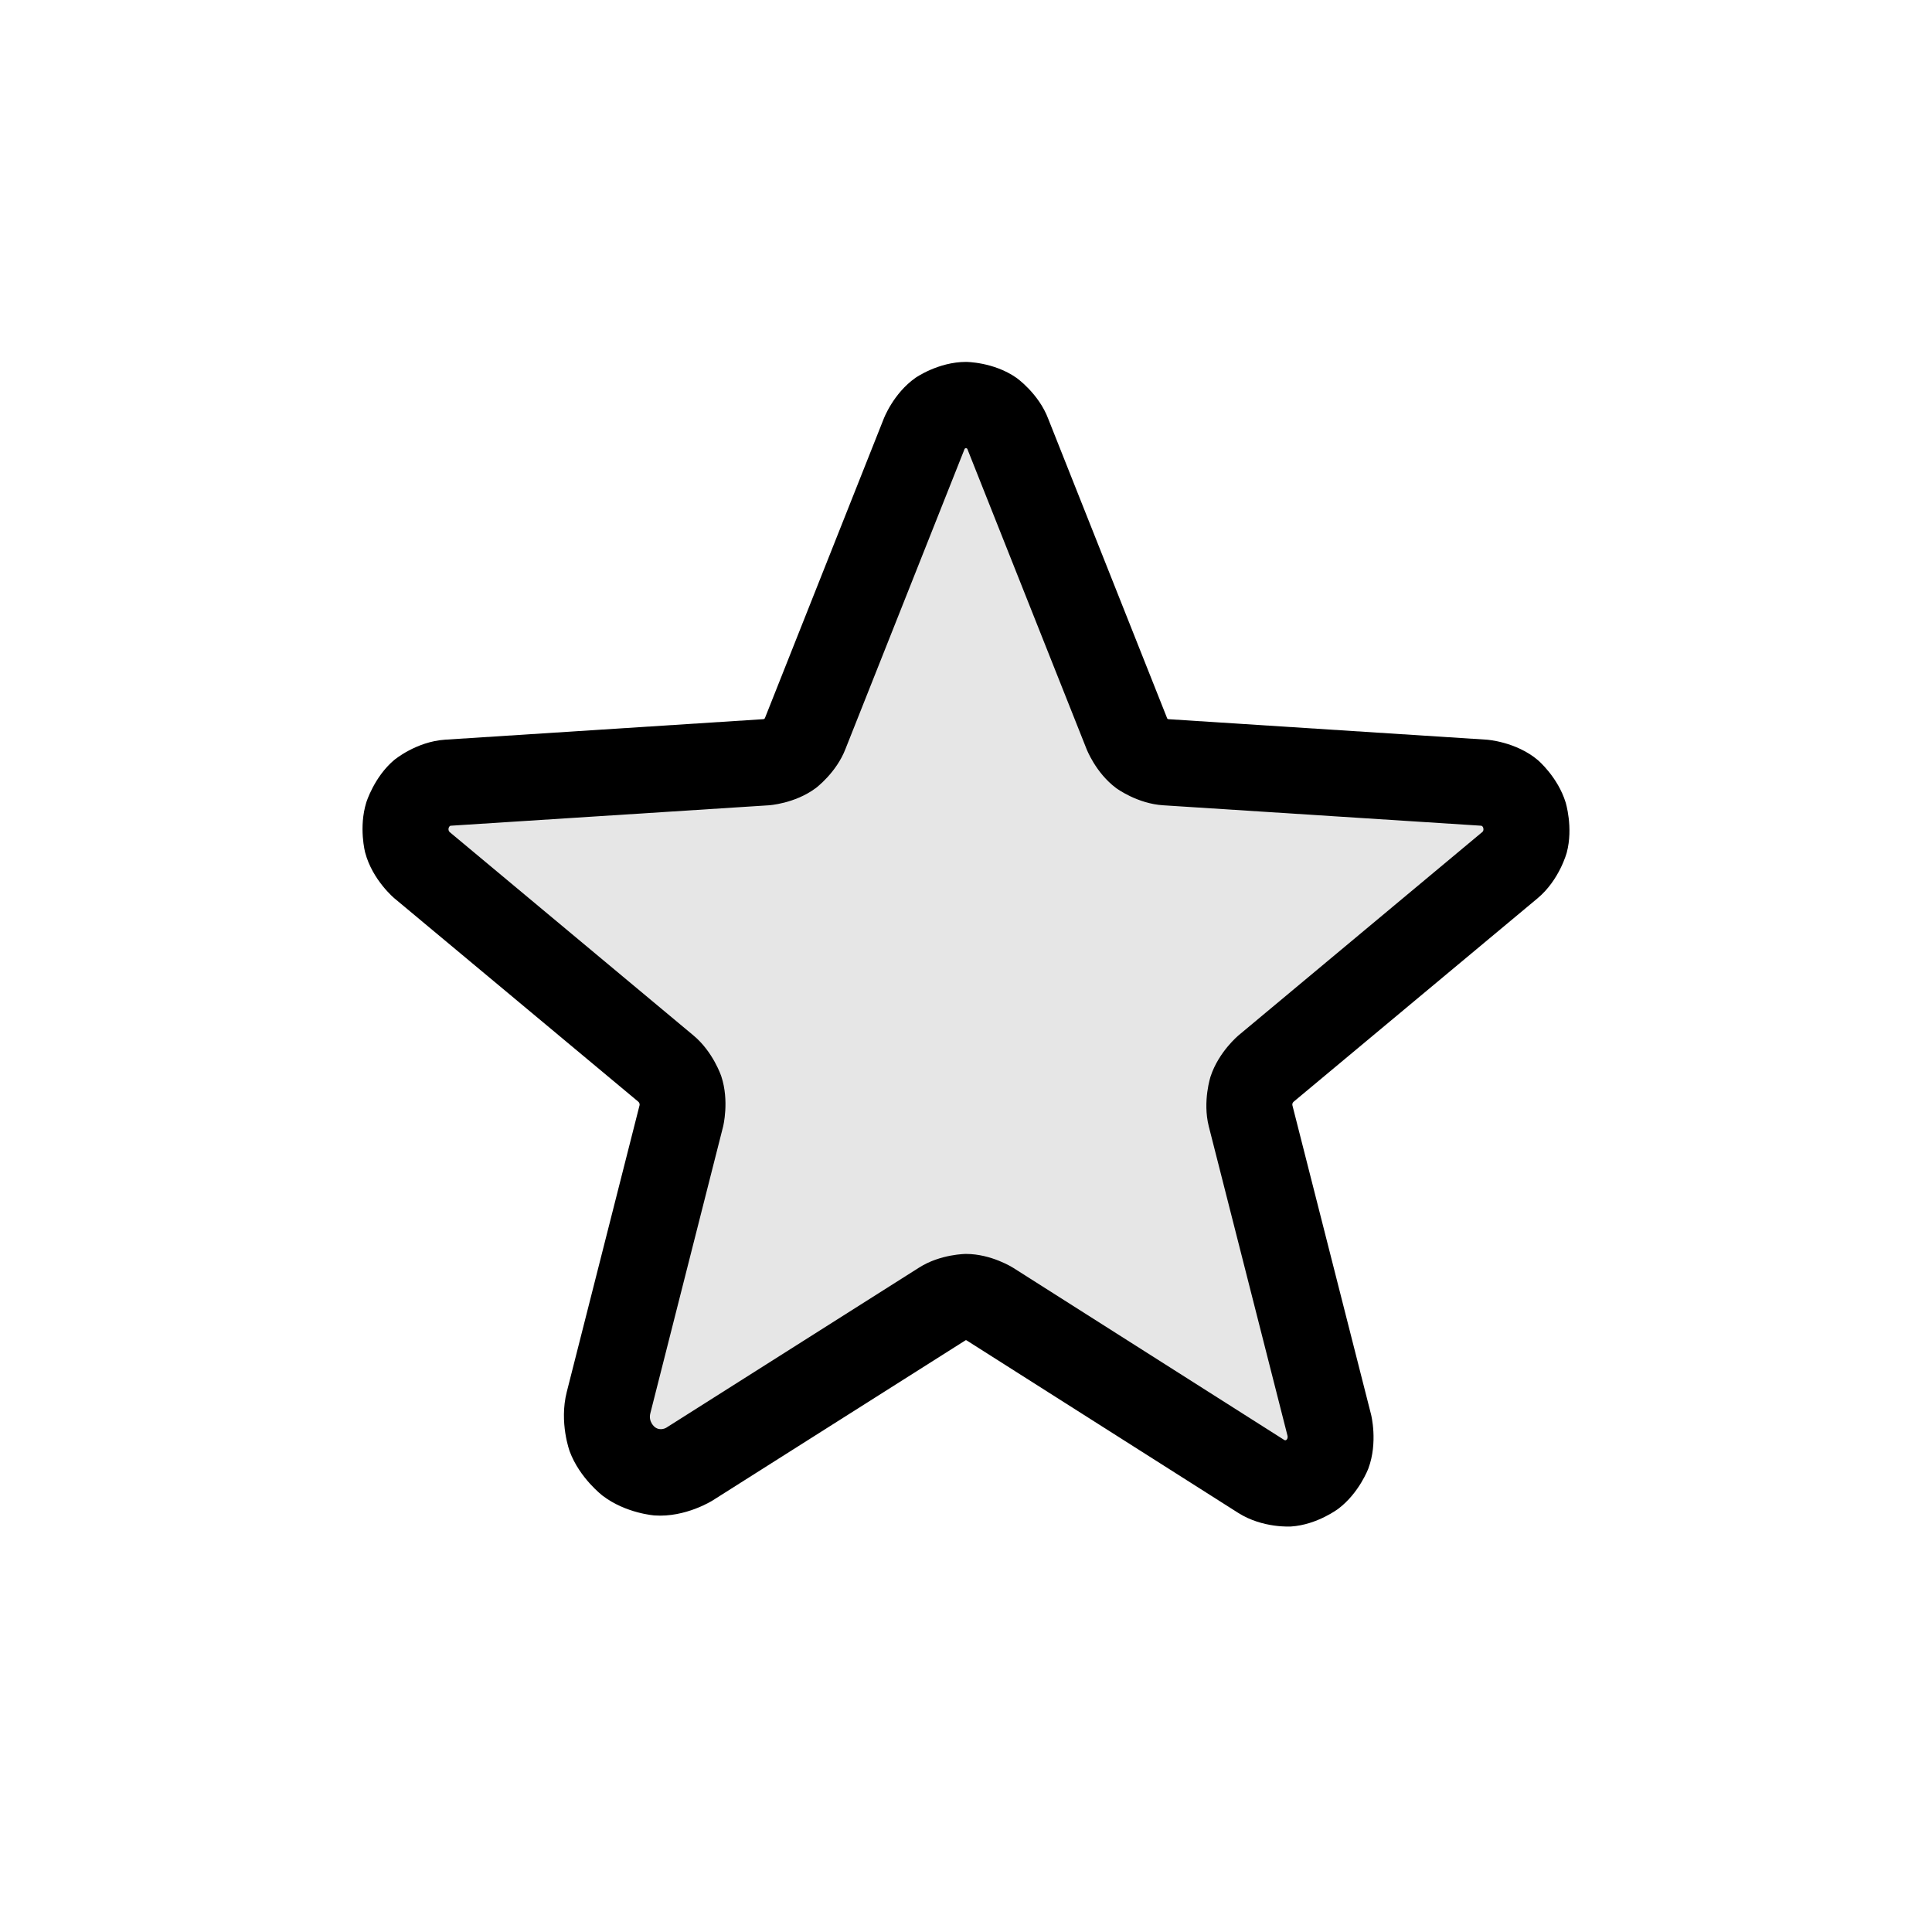
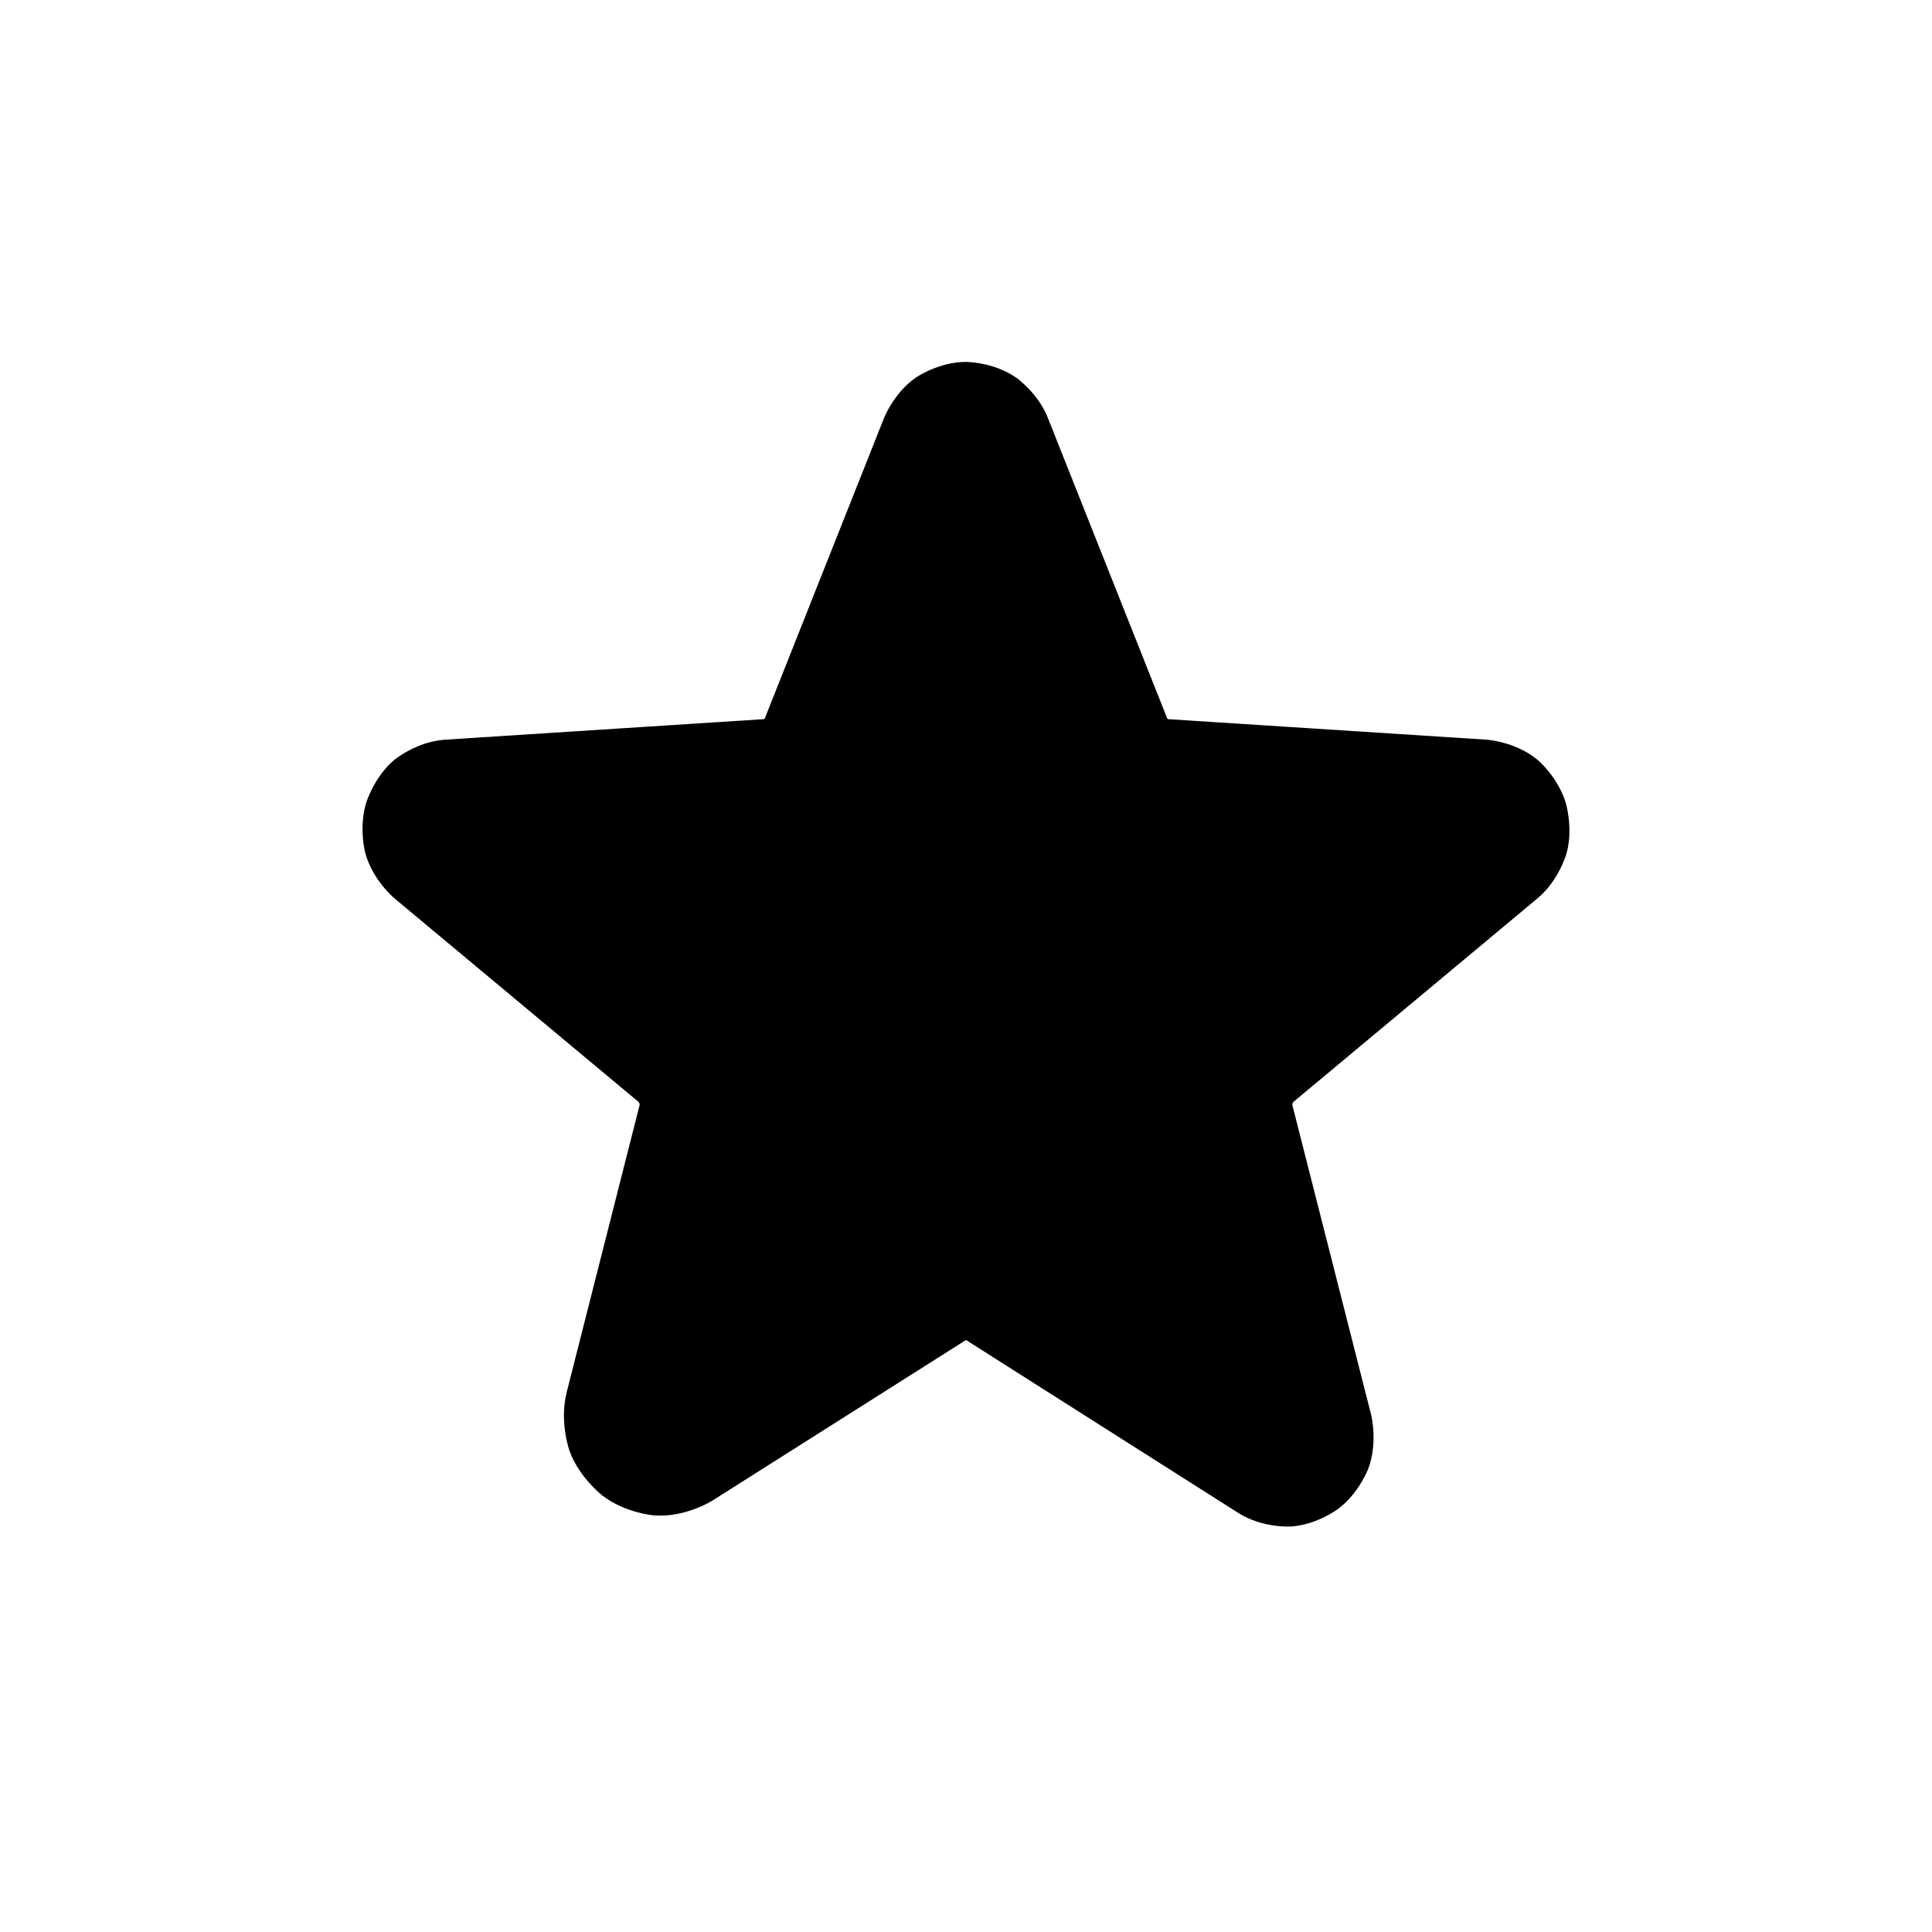
<svg xmlns="http://www.w3.org/2000/svg" width="28" height="28" viewBox="0 0 28 28" fill="none">
  <path d="M14.343 18.898L18.281 21.398C18.789 21.719 19.414 21.242 19.265 20.656L18.125 16.172C18.094 16.048 18.099 15.917 18.139 15.796C18.179 15.674 18.253 15.566 18.351 15.484L21.883 12.539C22.343 12.156 22.109 11.383 21.507 11.344L16.898 11.047C16.772 11.04 16.651 10.996 16.55 10.921C16.449 10.846 16.372 10.743 16.328 10.625L14.609 6.297C14.563 6.172 14.481 6.064 14.372 5.987C14.263 5.911 14.133 5.87 14 5.87C13.867 5.87 13.737 5.911 13.628 5.987C13.519 6.064 13.436 6.172 13.39 6.297L11.671 10.625C11.628 10.743 11.55 10.846 11.449 10.921C11.348 10.996 11.227 11.04 11.101 11.047L6.492 11.344C5.89 11.383 5.656 12.156 6.117 12.539L9.648 15.484C9.747 15.566 9.82 15.674 9.86 15.796C9.901 15.917 9.905 16.048 9.875 16.172L8.82 20.328C8.64 21.031 9.39 21.602 9.992 21.219L13.656 18.898C13.759 18.833 13.878 18.798 14 18.798C14.121 18.798 14.241 18.833 14.343 18.898Z" fill="currentColor" fill-opacity="0.1" />
-   <path fill-rule="evenodd" clip-rule="evenodd" d="M14.008 19.426C14.008 19.426 14.004 19.423 14 19.423C14 19.423 13.995 19.423 13.991 19.426L10.326 21.747C10.326 21.747 9.936 21.995 9.486 21.963C9.486 21.963 9.072 21.934 8.735 21.678C8.735 21.678 8.402 21.425 8.257 21.036C8.257 21.036 8.101 20.617 8.214 20.173L9.269 16.018C9.269 16.018 9.272 16.006 9.267 15.991C9.267 15.991 9.262 15.976 9.25 15.966L5.716 13.019C5.716 13.019 5.397 12.754 5.292 12.355C5.292 12.355 5.196 11.992 5.309 11.628C5.309 11.628 5.423 11.26 5.711 11.016C5.711 11.016 6.029 10.748 6.451 10.72L11.061 10.423C11.061 10.423 11.072 10.422 11.077 10.418C11.077 10.418 11.083 10.414 11.085 10.408L11.091 10.394L12.806 6.073C12.806 6.073 12.944 5.703 13.269 5.475C13.269 5.475 13.598 5.245 14 5.245C14 5.245 14.401 5.245 14.73 5.475C14.73 5.475 15.055 5.703 15.193 6.073L16.909 10.394L16.914 10.408C16.914 10.408 16.916 10.414 16.922 10.418C16.922 10.418 16.927 10.422 16.934 10.423L21.547 10.72C21.547 10.72 21.971 10.748 22.288 11.016C22.288 11.016 22.576 11.26 22.69 11.628C22.69 11.628 22.803 11.992 22.707 12.355C22.707 12.355 22.602 12.754 22.282 13.02L18.752 15.964C18.752 15.964 18.737 15.976 18.732 15.991C18.732 15.991 18.727 16.006 18.731 16.021L19.871 20.502C19.871 20.502 19.973 20.904 19.831 21.283C19.831 21.283 19.699 21.637 19.396 21.866C19.396 21.866 19.09 22.098 18.713 22.123C18.713 22.123 18.303 22.152 17.947 21.927L14.009 19.426L14.008 19.426L14.008 19.426ZM18.614 20.87L14.679 18.371L14.678 18.371C14.678 18.371 14.368 18.173 14 18.173C14 18.173 13.631 18.173 13.32 18.371L9.657 20.691C9.657 20.691 9.572 20.745 9.491 20.683C9.491 20.683 9.393 20.609 9.425 20.483L10.48 16.326C10.48 16.326 10.572 15.957 10.454 15.6C10.454 15.6 10.336 15.242 10.046 15.003L6.517 12.059C6.517 12.059 6.491 12.037 6.503 11.997C6.503 11.997 6.512 11.969 6.532 11.967L11.141 11.671C11.141 11.671 11.516 11.649 11.821 11.423C11.821 11.423 12.122 11.2 12.255 10.85L13.971 6.528L13.977 6.511C13.977 6.511 13.98 6.504 13.986 6.499C13.986 6.499 13.992 6.495 14 6.495C14 6.495 14.007 6.495 14.013 6.499C14.013 6.499 14.019 6.504 14.022 6.511L14.028 6.528L15.745 10.85C15.745 10.85 15.877 11.2 16.178 11.423C16.178 11.423 16.483 11.649 16.862 11.671L21.467 11.967C21.467 11.967 21.487 11.969 21.496 11.997C21.496 11.997 21.509 12.037 21.483 12.058L17.951 15.004C17.951 15.004 17.663 15.242 17.545 15.6C17.545 15.6 17.427 15.957 17.518 16.322L18.66 20.81C18.66 20.81 18.669 20.848 18.642 20.869C18.642 20.869 18.629 20.879 18.614 20.87Z" fill="currentColor" />
+   <path fillRule="evenodd" clipRule="evenodd" d="M14.008 19.426C14.008 19.426 14.004 19.423 14 19.423C14 19.423 13.995 19.423 13.991 19.426L10.326 21.747C10.326 21.747 9.936 21.995 9.486 21.963C9.486 21.963 9.072 21.934 8.735 21.678C8.735 21.678 8.402 21.425 8.257 21.036C8.257 21.036 8.101 20.617 8.214 20.173L9.269 16.018C9.269 16.018 9.272 16.006 9.267 15.991C9.267 15.991 9.262 15.976 9.25 15.966L5.716 13.019C5.716 13.019 5.397 12.754 5.292 12.355C5.292 12.355 5.196 11.992 5.309 11.628C5.309 11.628 5.423 11.26 5.711 11.016C5.711 11.016 6.029 10.748 6.451 10.72L11.061 10.423C11.061 10.423 11.072 10.422 11.077 10.418C11.077 10.418 11.083 10.414 11.085 10.408L11.091 10.394L12.806 6.073C12.806 6.073 12.944 5.703 13.269 5.475C13.269 5.475 13.598 5.245 14 5.245C14 5.245 14.401 5.245 14.73 5.475C14.73 5.475 15.055 5.703 15.193 6.073L16.909 10.394L16.914 10.408C16.914 10.408 16.916 10.414 16.922 10.418C16.922 10.418 16.927 10.422 16.934 10.423L21.547 10.72C21.547 10.72 21.971 10.748 22.288 11.016C22.288 11.016 22.576 11.26 22.69 11.628C22.69 11.628 22.803 11.992 22.707 12.355C22.707 12.355 22.602 12.754 22.282 13.02L18.752 15.964C18.752 15.964 18.737 15.976 18.732 15.991C18.732 15.991 18.727 16.006 18.731 16.021L19.871 20.502C19.871 20.502 19.973 20.904 19.831 21.283C19.831 21.283 19.699 21.637 19.396 21.866C19.396 21.866 19.09 22.098 18.713 22.123C18.713 22.123 18.303 22.152 17.947 21.927L14.009 19.426L14.008 19.426L14.008 19.426ZM18.614 20.87L14.679 18.371L14.678 18.371C14.678 18.371 14.368 18.173 14 18.173C14 18.173 13.631 18.173 13.32 18.371L9.657 20.691C9.657 20.691 9.572 20.745 9.491 20.683C9.491 20.683 9.393 20.609 9.425 20.483L10.48 16.326C10.48 16.326 10.572 15.957 10.454 15.6C10.454 15.6 10.336 15.242 10.046 15.003L6.517 12.059C6.517 12.059 6.491 12.037 6.503 11.997C6.503 11.997 6.512 11.969 6.532 11.967L11.141 11.671C11.141 11.671 11.516 11.649 11.821 11.423C11.821 11.423 12.122 11.2 12.255 10.85L13.971 6.528L13.977 6.511C13.977 6.511 13.98 6.504 13.986 6.499C13.986 6.499 13.992 6.495 14 6.495C14 6.495 14.007 6.495 14.013 6.499C14.013 6.499 14.019 6.504 14.022 6.511L14.028 6.528L15.745 10.85C15.745 10.85 15.877 11.2 16.178 11.423C16.178 11.423 16.483 11.649 16.862 11.671L21.467 11.967C21.467 11.967 21.487 11.969 21.496 11.997C21.496 11.997 21.509 12.037 21.483 12.058L17.951 15.004C17.951 15.004 17.663 15.242 17.545 15.6C17.545 15.6 17.427 15.957 17.518 16.322L18.66 20.81C18.66 20.81 18.669 20.848 18.642 20.869C18.642 20.869 18.629 20.879 18.614 20.87Z" fill="currentColor" />
</svg>
